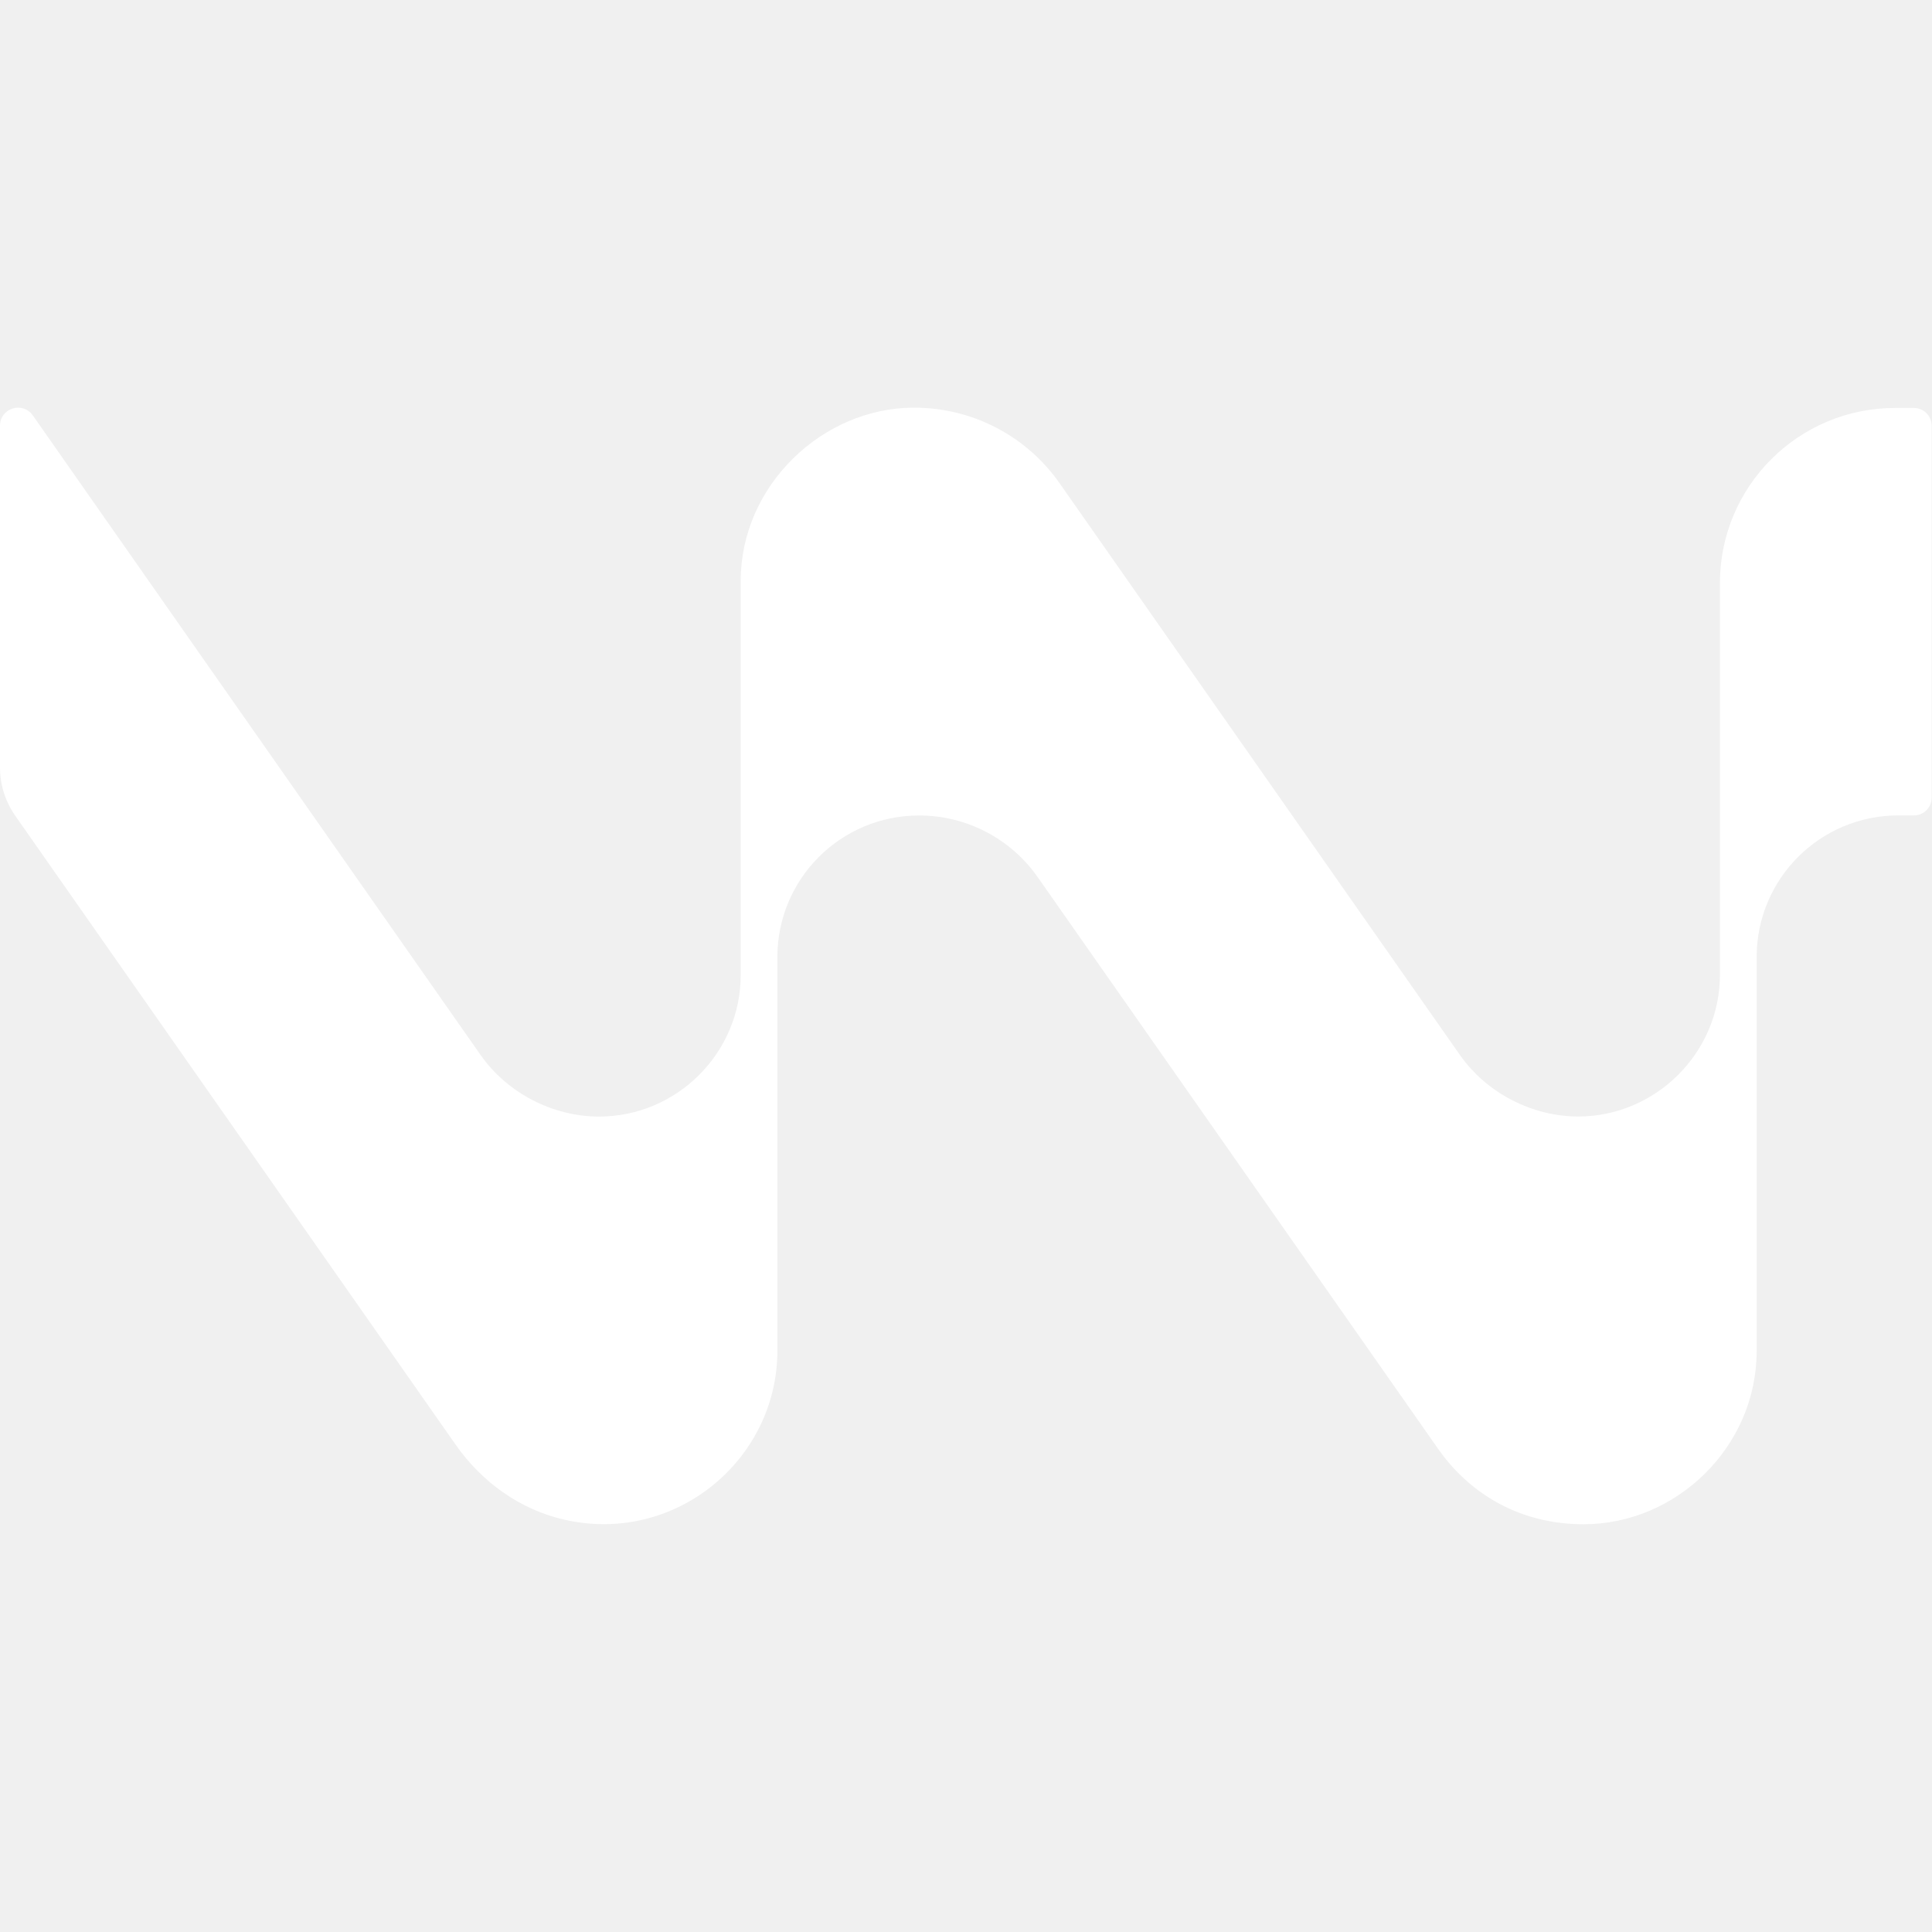
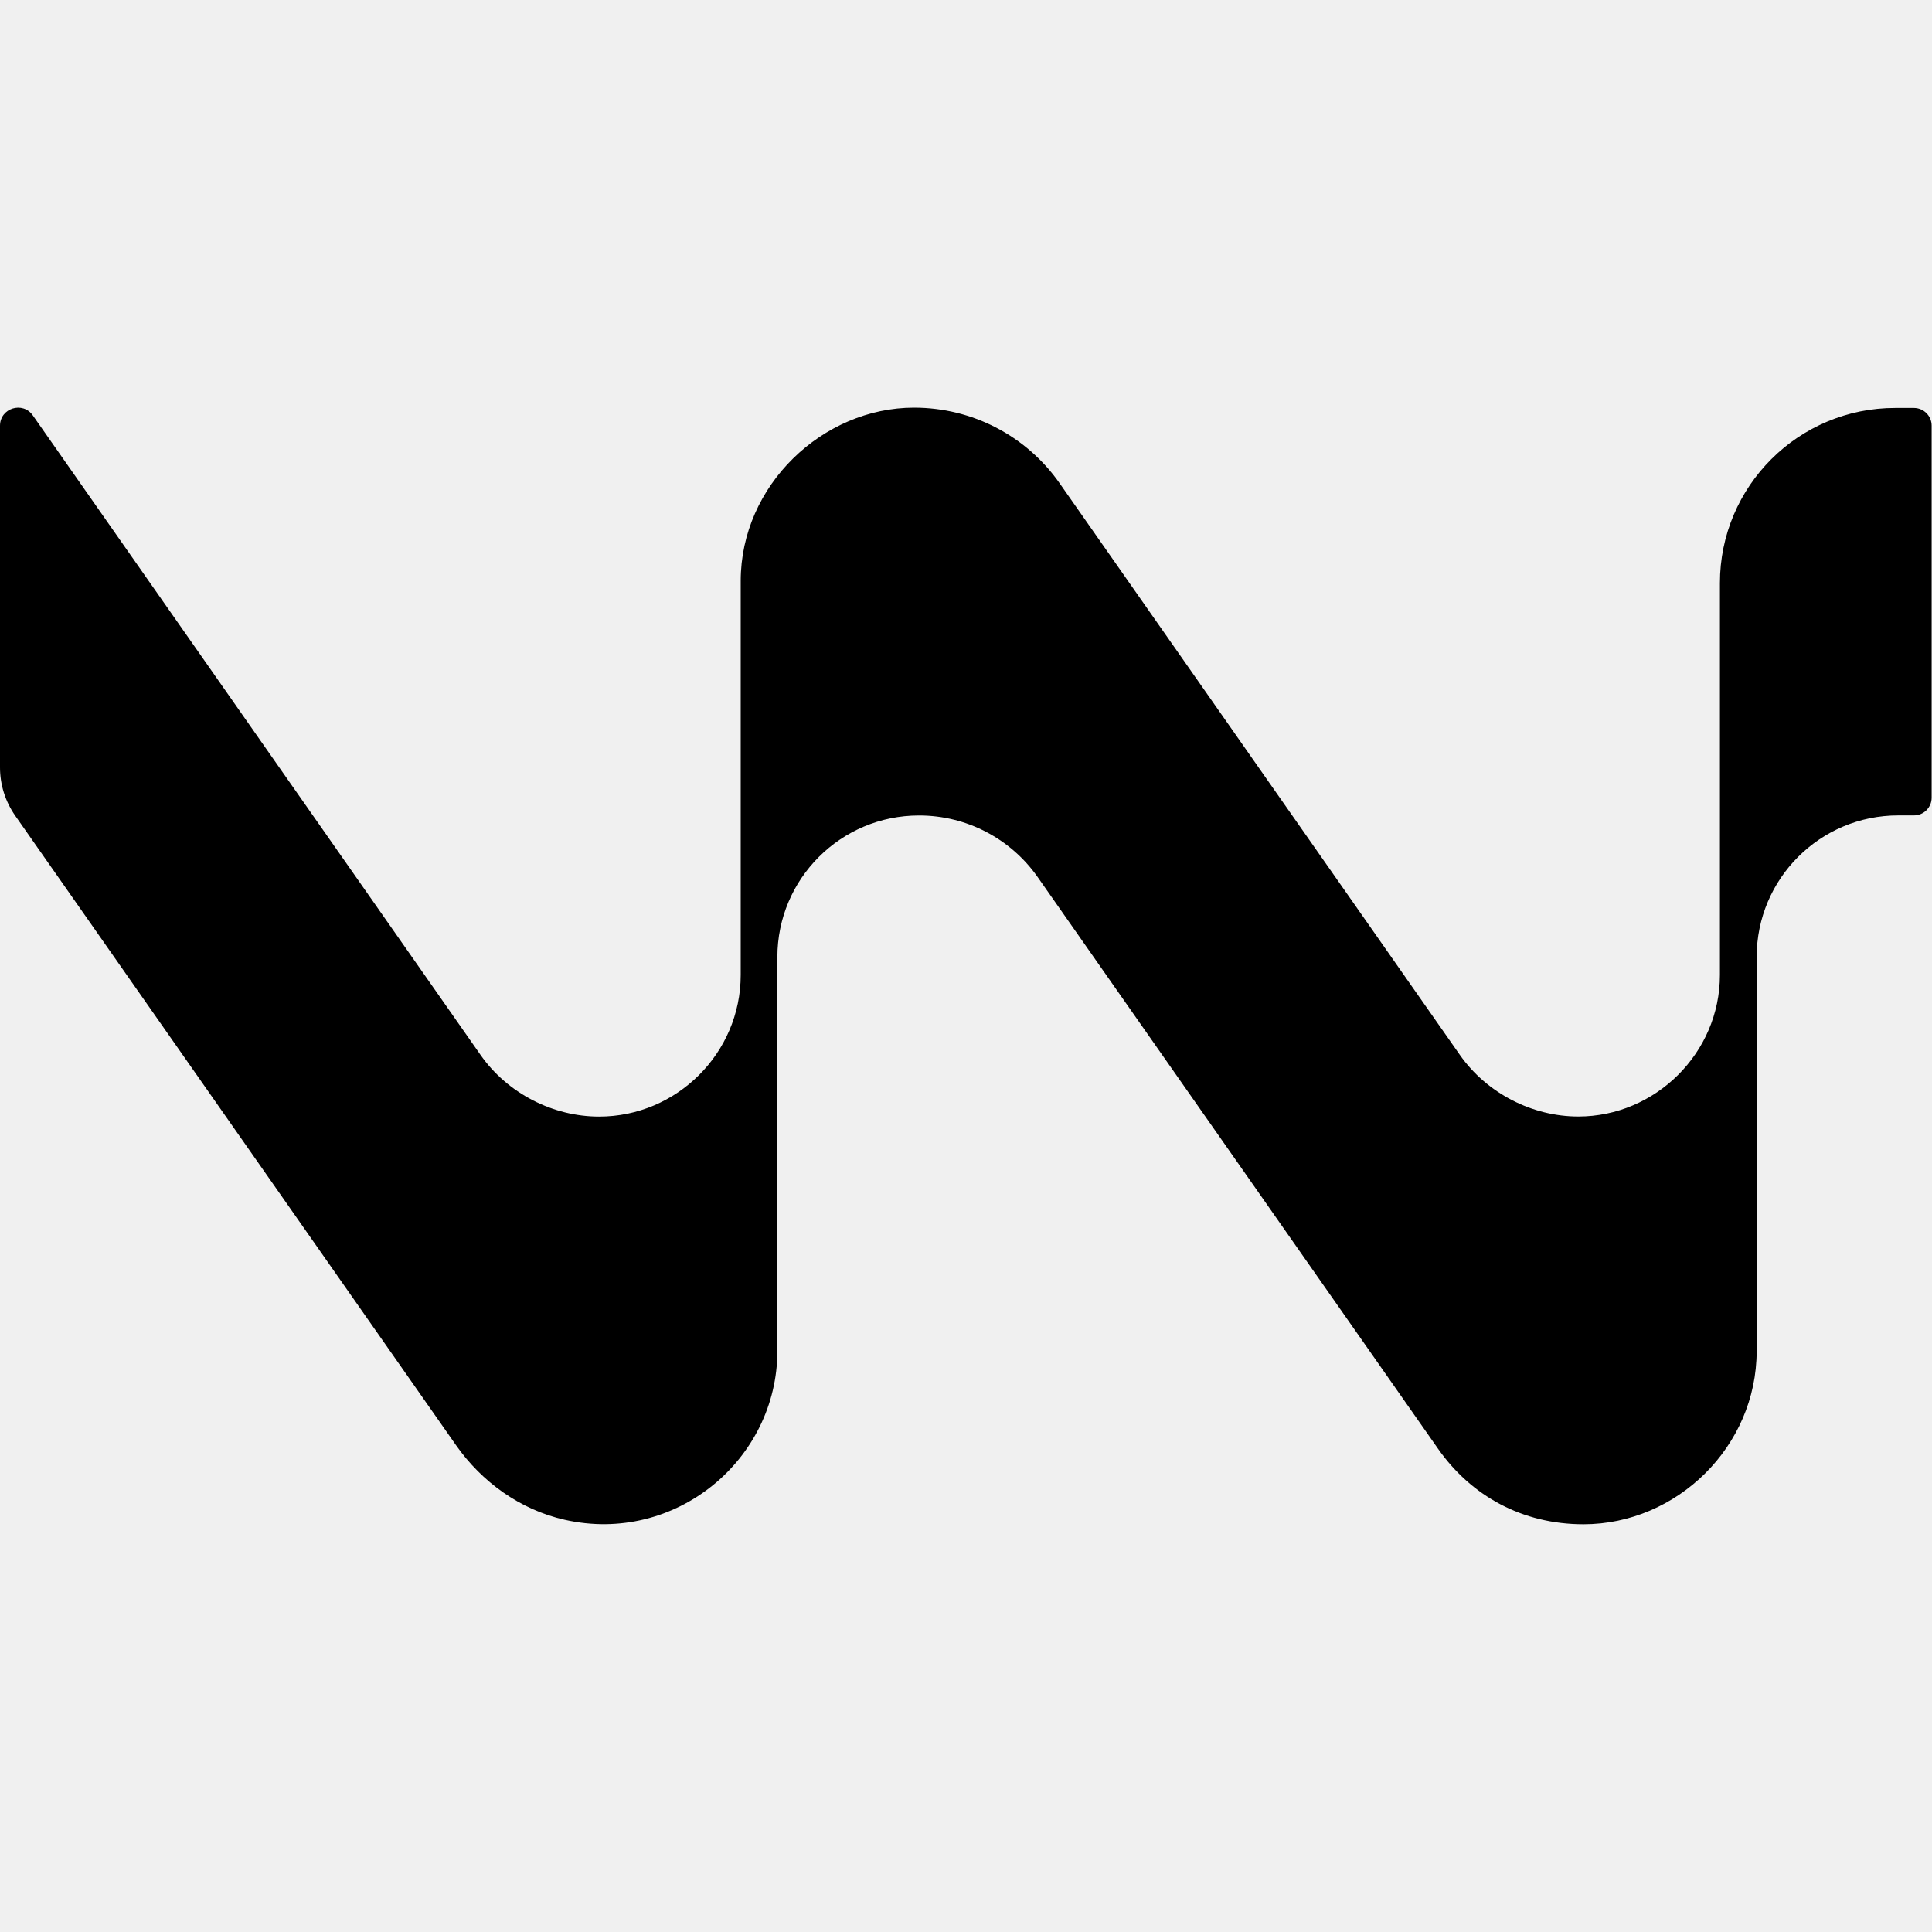
<svg xmlns="http://www.w3.org/2000/svg" width="100" height="100" viewBox="0 0 100 100" fill="none">
-   <path d="M897.246 286.869H889.819C850.735 286.808 819.017 318.46 819.017 357.539V515.589C819.017 547.15 792.93 572.716 761.882 572.716C743.436 572.716 725.02 563.433 714.093 547.85L552.673 317.304C539.28 298.16 517.486 286.747 493.895 286.747C457.094 286.747 423.976 318.034 423.976 356.657V515.619C423.976 547.181 398.103 572.746 366.842 572.746C348.335 572.746 329.949 563.463 319.021 547.881L138.395 289.882C134.316 284.038 125.154 286.93 125.154 294.052V431.892C125.154 438.862 127.285 445.619 131.272 451.34L309.037 705.2C319.539 720.204 335.033 731.344 352.9 735.392C397.616 745.557 438.77 711.135 438.77 667.278V508.406C438.77 476.845 464.339 451.279 495.904 451.279H495.995C515.02 451.279 532.857 460.562 543.785 476.145L705.235 706.661C718.659 725.835 739.327 737.218 763.983 737.218C801.606 737.218 833.841 705.9 833.841 667.308V508.376C833.841 476.815 859.41 451.249 890.975 451.249H897.276C901.233 451.249 904.43 448.053 904.43 444.097V294.021C904.43 290.065 901.233 286.869 897.276 286.869H897.246Z" fill="white" transform="translate(0 21.1) scale(0.1283) translate(-125.154 -286.747)" />
+   <path d="M897.246 286.869H889.819C850.735 286.808 819.017 318.46 819.017 357.539V515.589C819.017 547.15 792.93 572.716 761.882 572.716C743.436 572.716 725.02 563.433 714.093 547.85L552.673 317.304C539.28 298.16 517.486 286.747 493.895 286.747C457.094 286.747 423.976 318.034 423.976 356.657V515.619C423.976 547.181 398.103 572.746 366.842 572.746C348.335 572.746 329.949 563.463 319.021 547.881L138.395 289.882C134.316 284.038 125.154 286.93 125.154 294.052V431.892C125.154 438.862 127.285 445.619 131.272 451.34L309.037 705.2C319.539 720.204 335.033 731.344 352.9 735.392C397.616 745.557 438.77 711.135 438.77 667.278V508.406C438.77 476.845 464.339 451.279 495.904 451.279H495.995C515.02 451.279 532.857 460.562 543.785 476.145L705.235 706.661C718.659 725.835 739.327 737.218 763.983 737.218C801.606 737.218 833.841 705.9 833.841 667.308V508.376C833.841 476.815 859.41 451.249 890.975 451.249H897.276C901.233 451.249 904.43 448.053 904.43 444.097V294.021C904.43 290.065 901.233 286.869 897.276 286.869H897.246Z" fill="currentColor" transform="translate(0 21.1) scale(0.1283) translate(-125.154 -286.747)" />
</svg>
